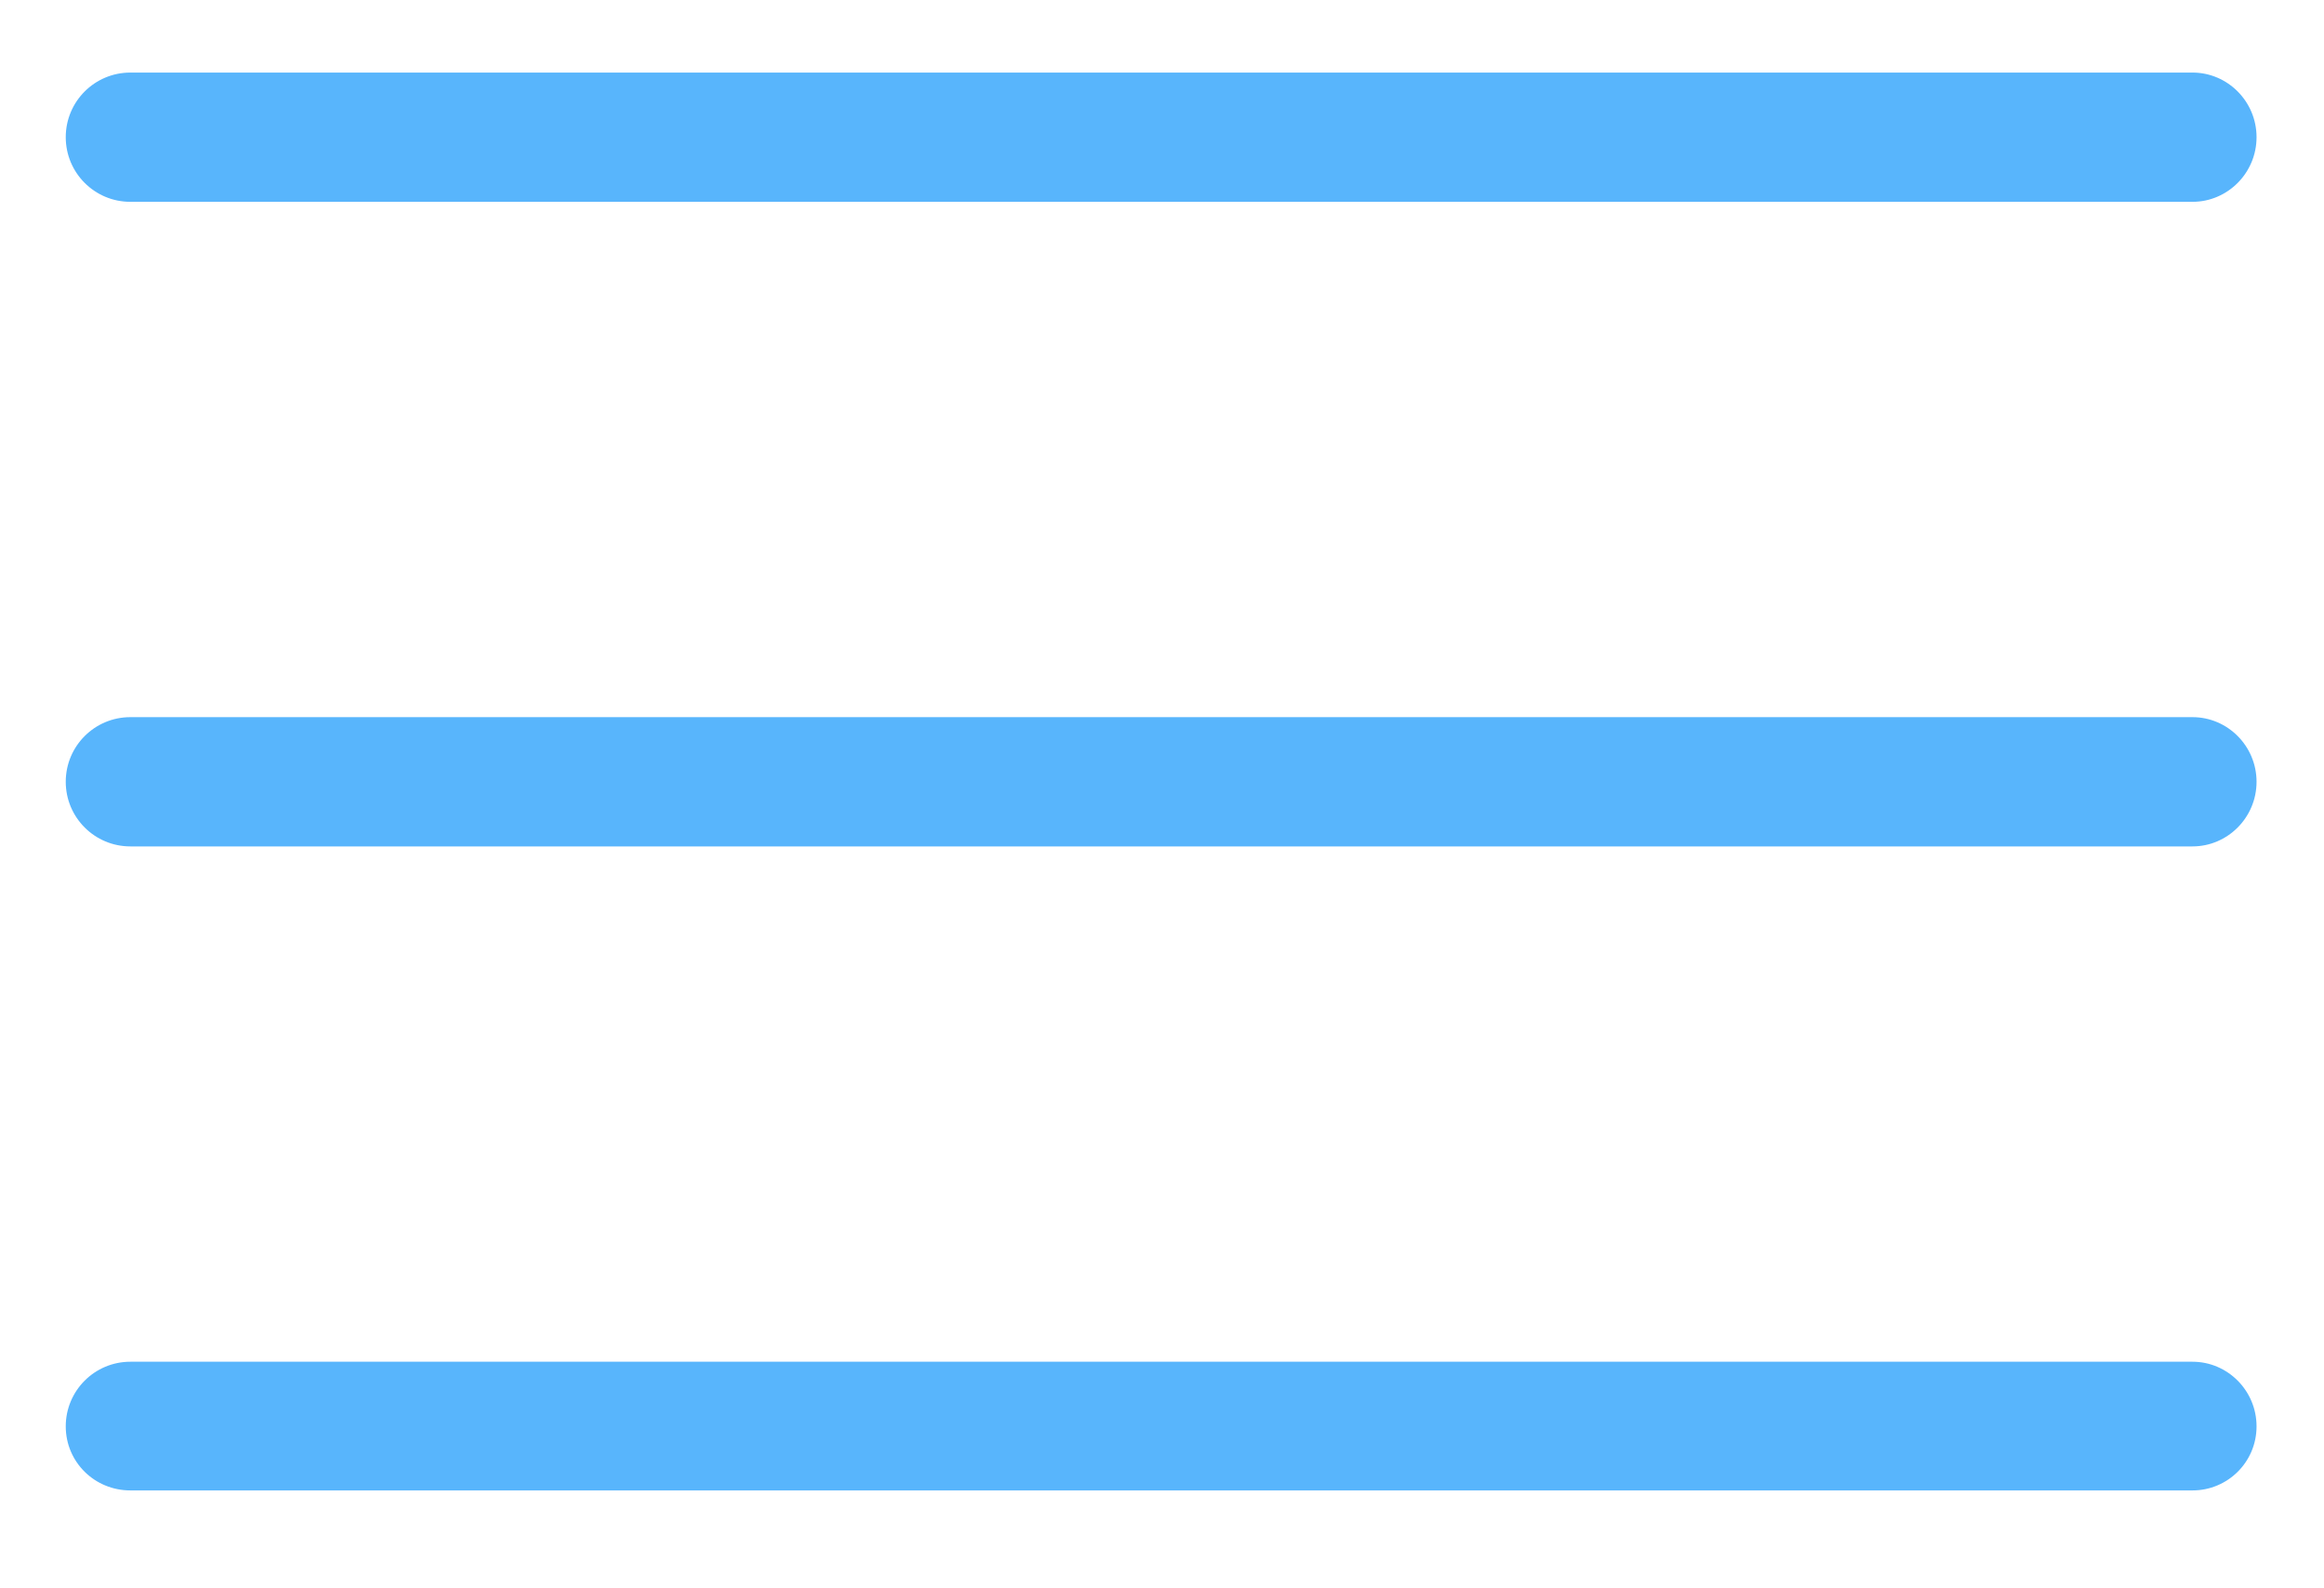
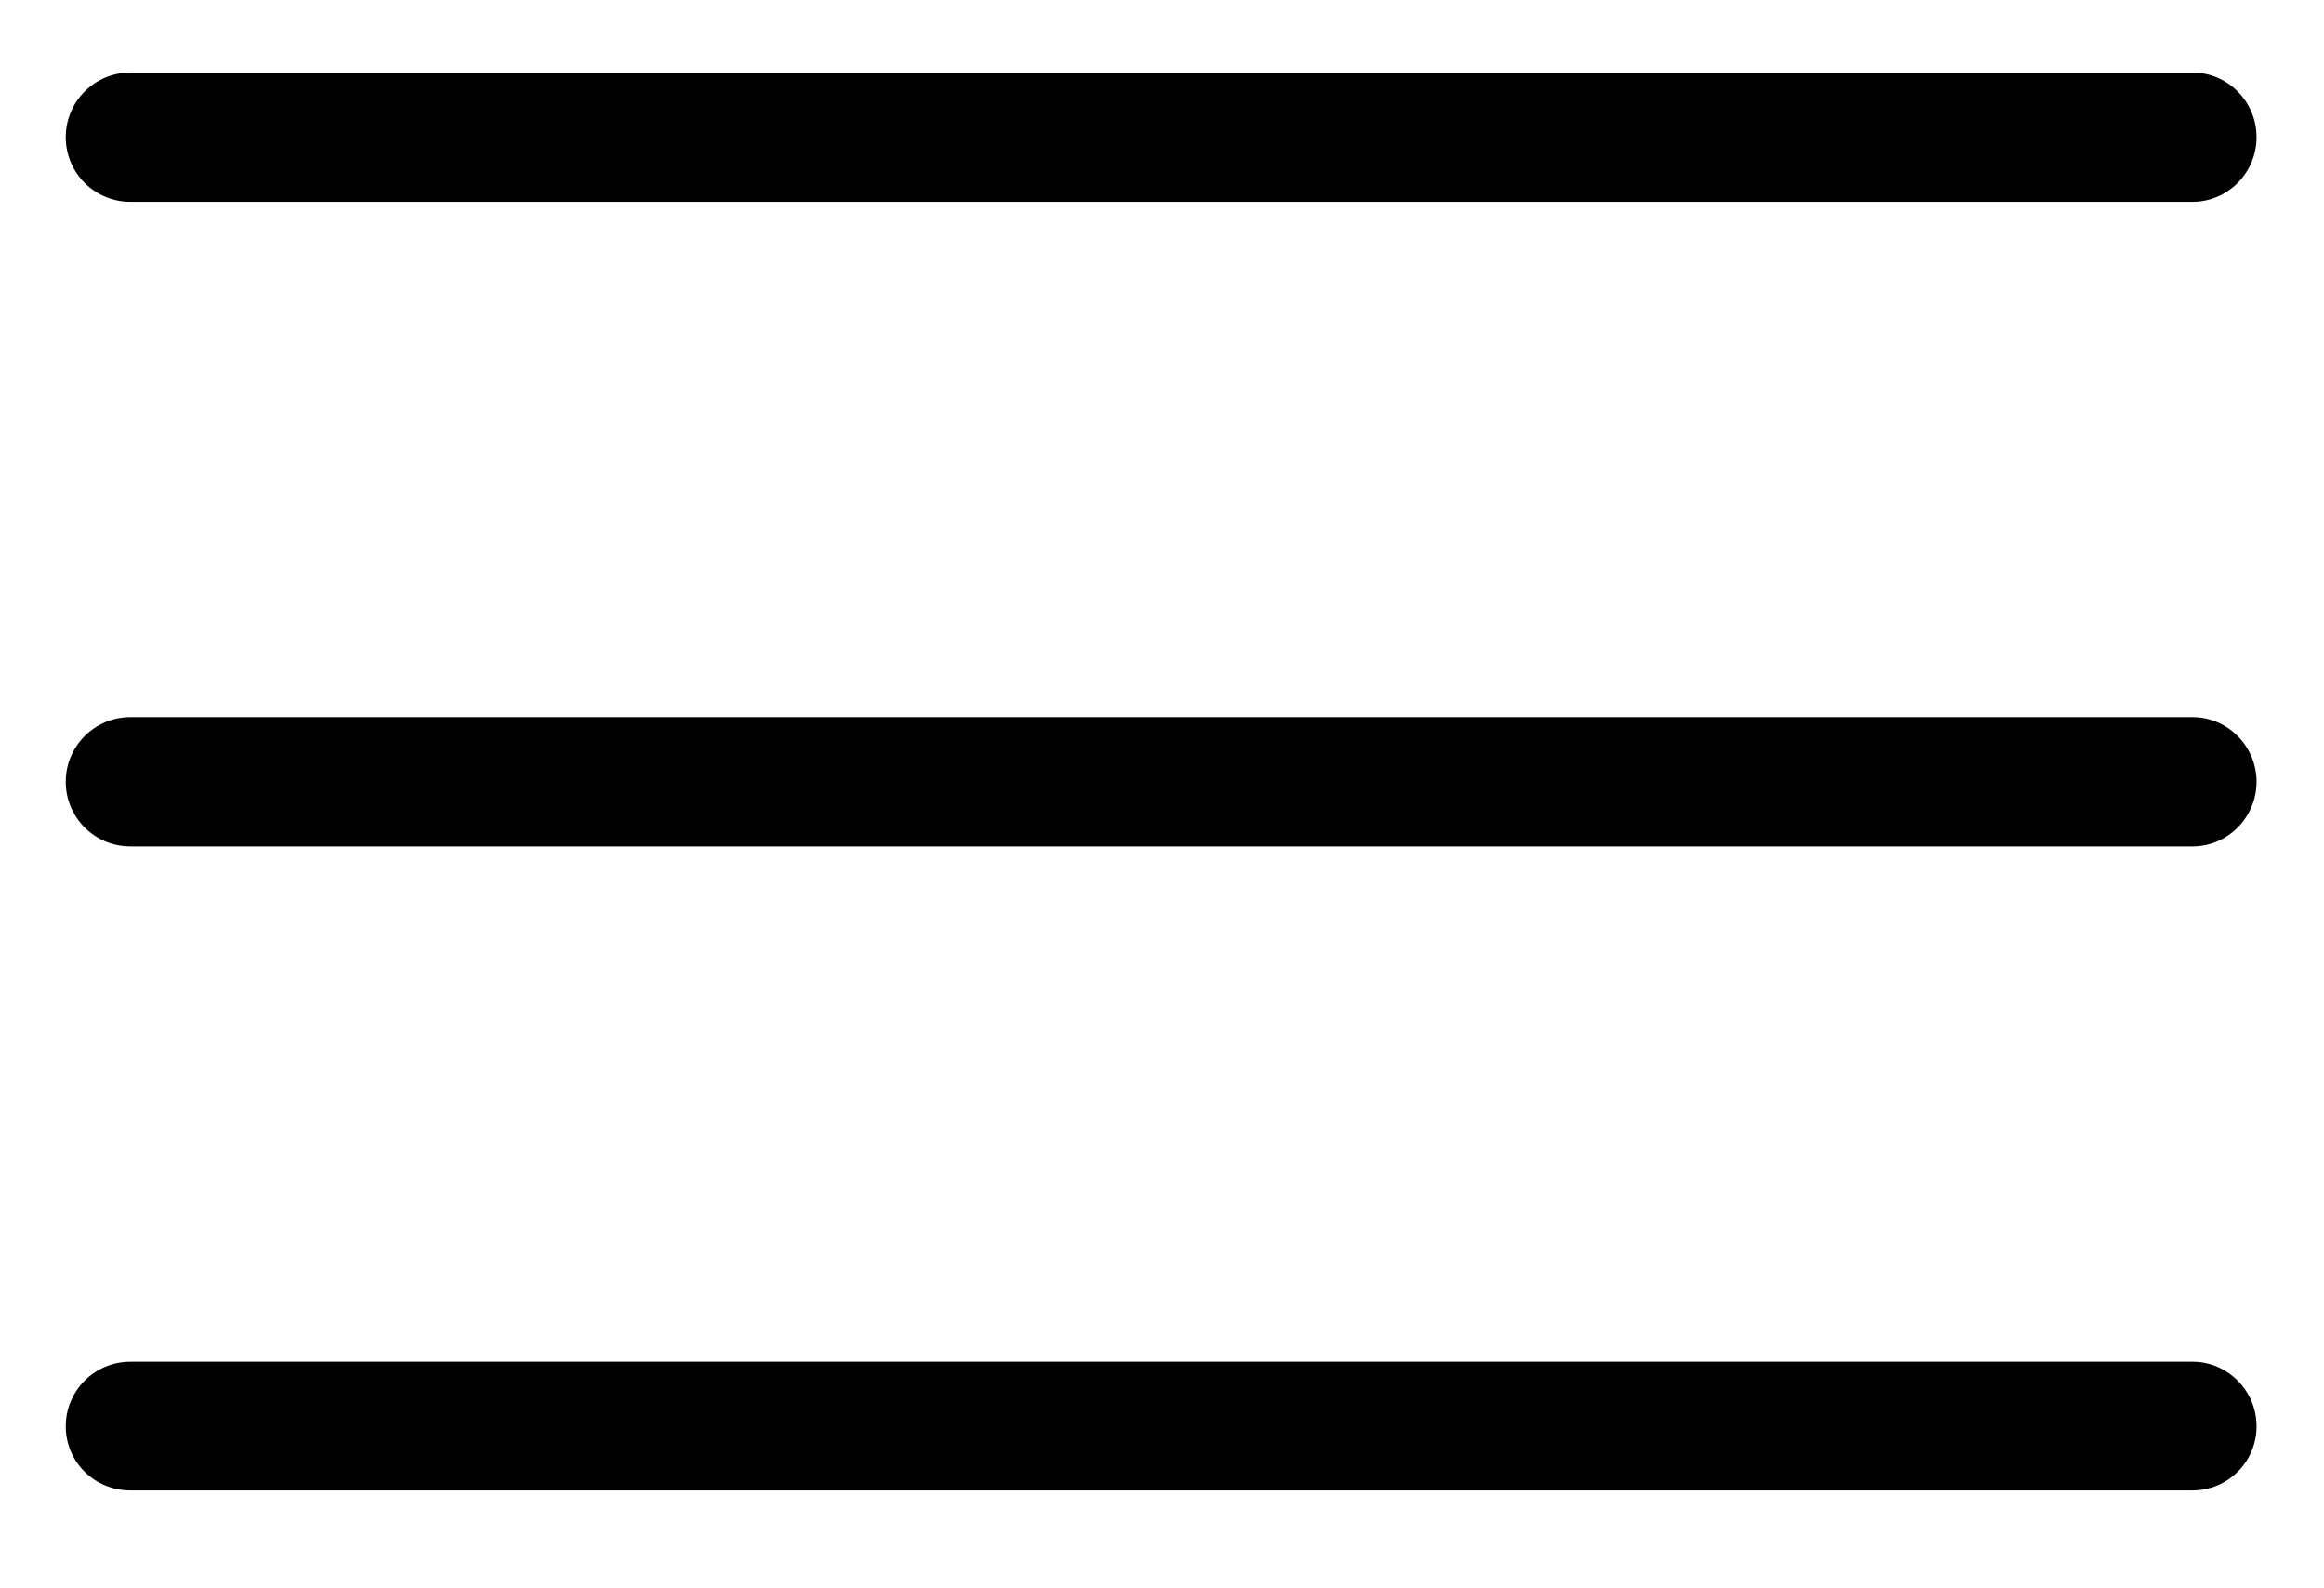
<svg xmlns="http://www.w3.org/2000/svg" viewBox="0 0 41 28" width="41" height="28">
  <style>
		tspan { white-space:pre }
- 		.shp0 { fill: #58b5fc } 
+ 		.shp0 { fill: black } 
	</style>
  <g id="side menu">
    <path id="menu" class="shp0" d="M2.3 3.56L38.68 3.56C39.3 3.56 39.81 3.05 39.81 2.42C39.81 1.79 39.3 1.28 38.68 1.28L2.3 1.28C1.67 1.28 1.16 1.79 1.16 2.42C1.16 3.05 1.67 3.56 2.3 3.56ZM38.68 24.02L2.3 24.02C1.67 24.02 1.16 24.53 1.16 25.16C1.16 25.79 1.67 26.29 2.3 26.29L38.68 26.29C39.3 26.29 39.81 25.79 39.81 25.16C39.81 24.53 39.3 24.02 38.68 24.02ZM38.68 12.65L2.3 12.65C1.67 12.65 1.16 13.16 1.16 13.79C1.16 14.42 1.67 14.93 2.3 14.93L38.68 14.93C39.3 14.93 39.81 14.42 39.81 13.79C39.81 13.16 39.3 12.65 38.68 12.65Z" />
  </g>
</svg>
